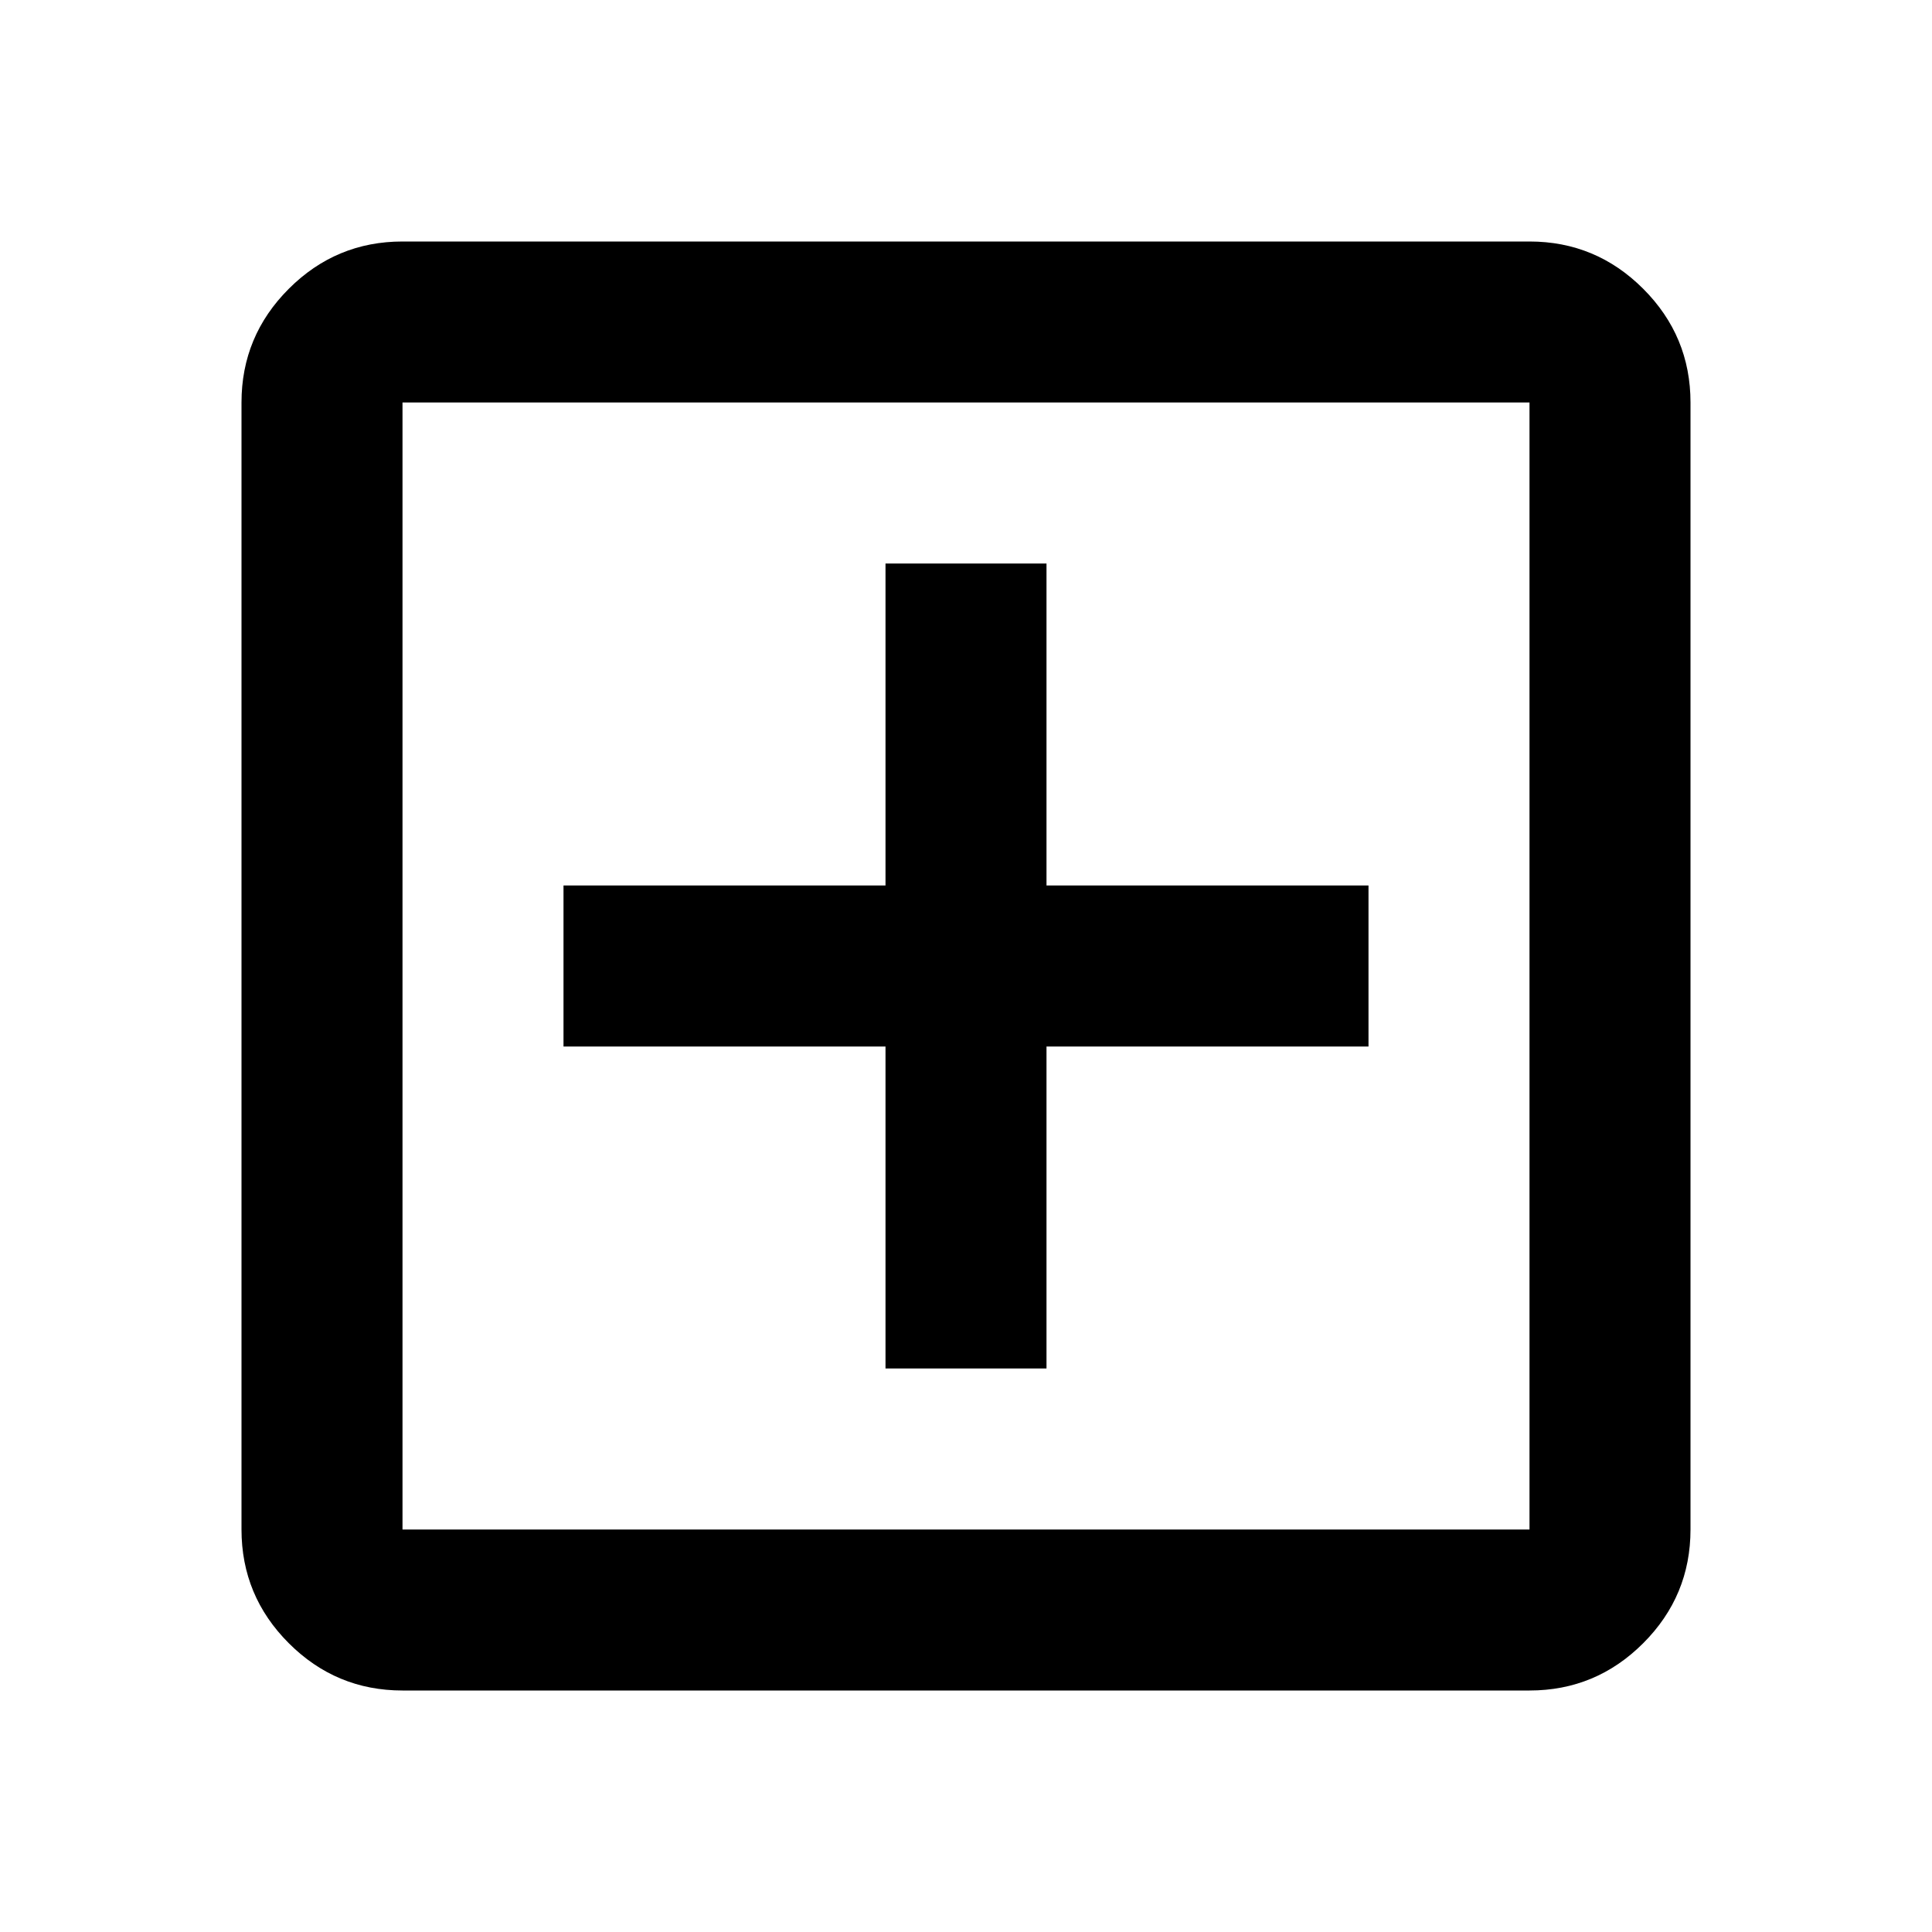
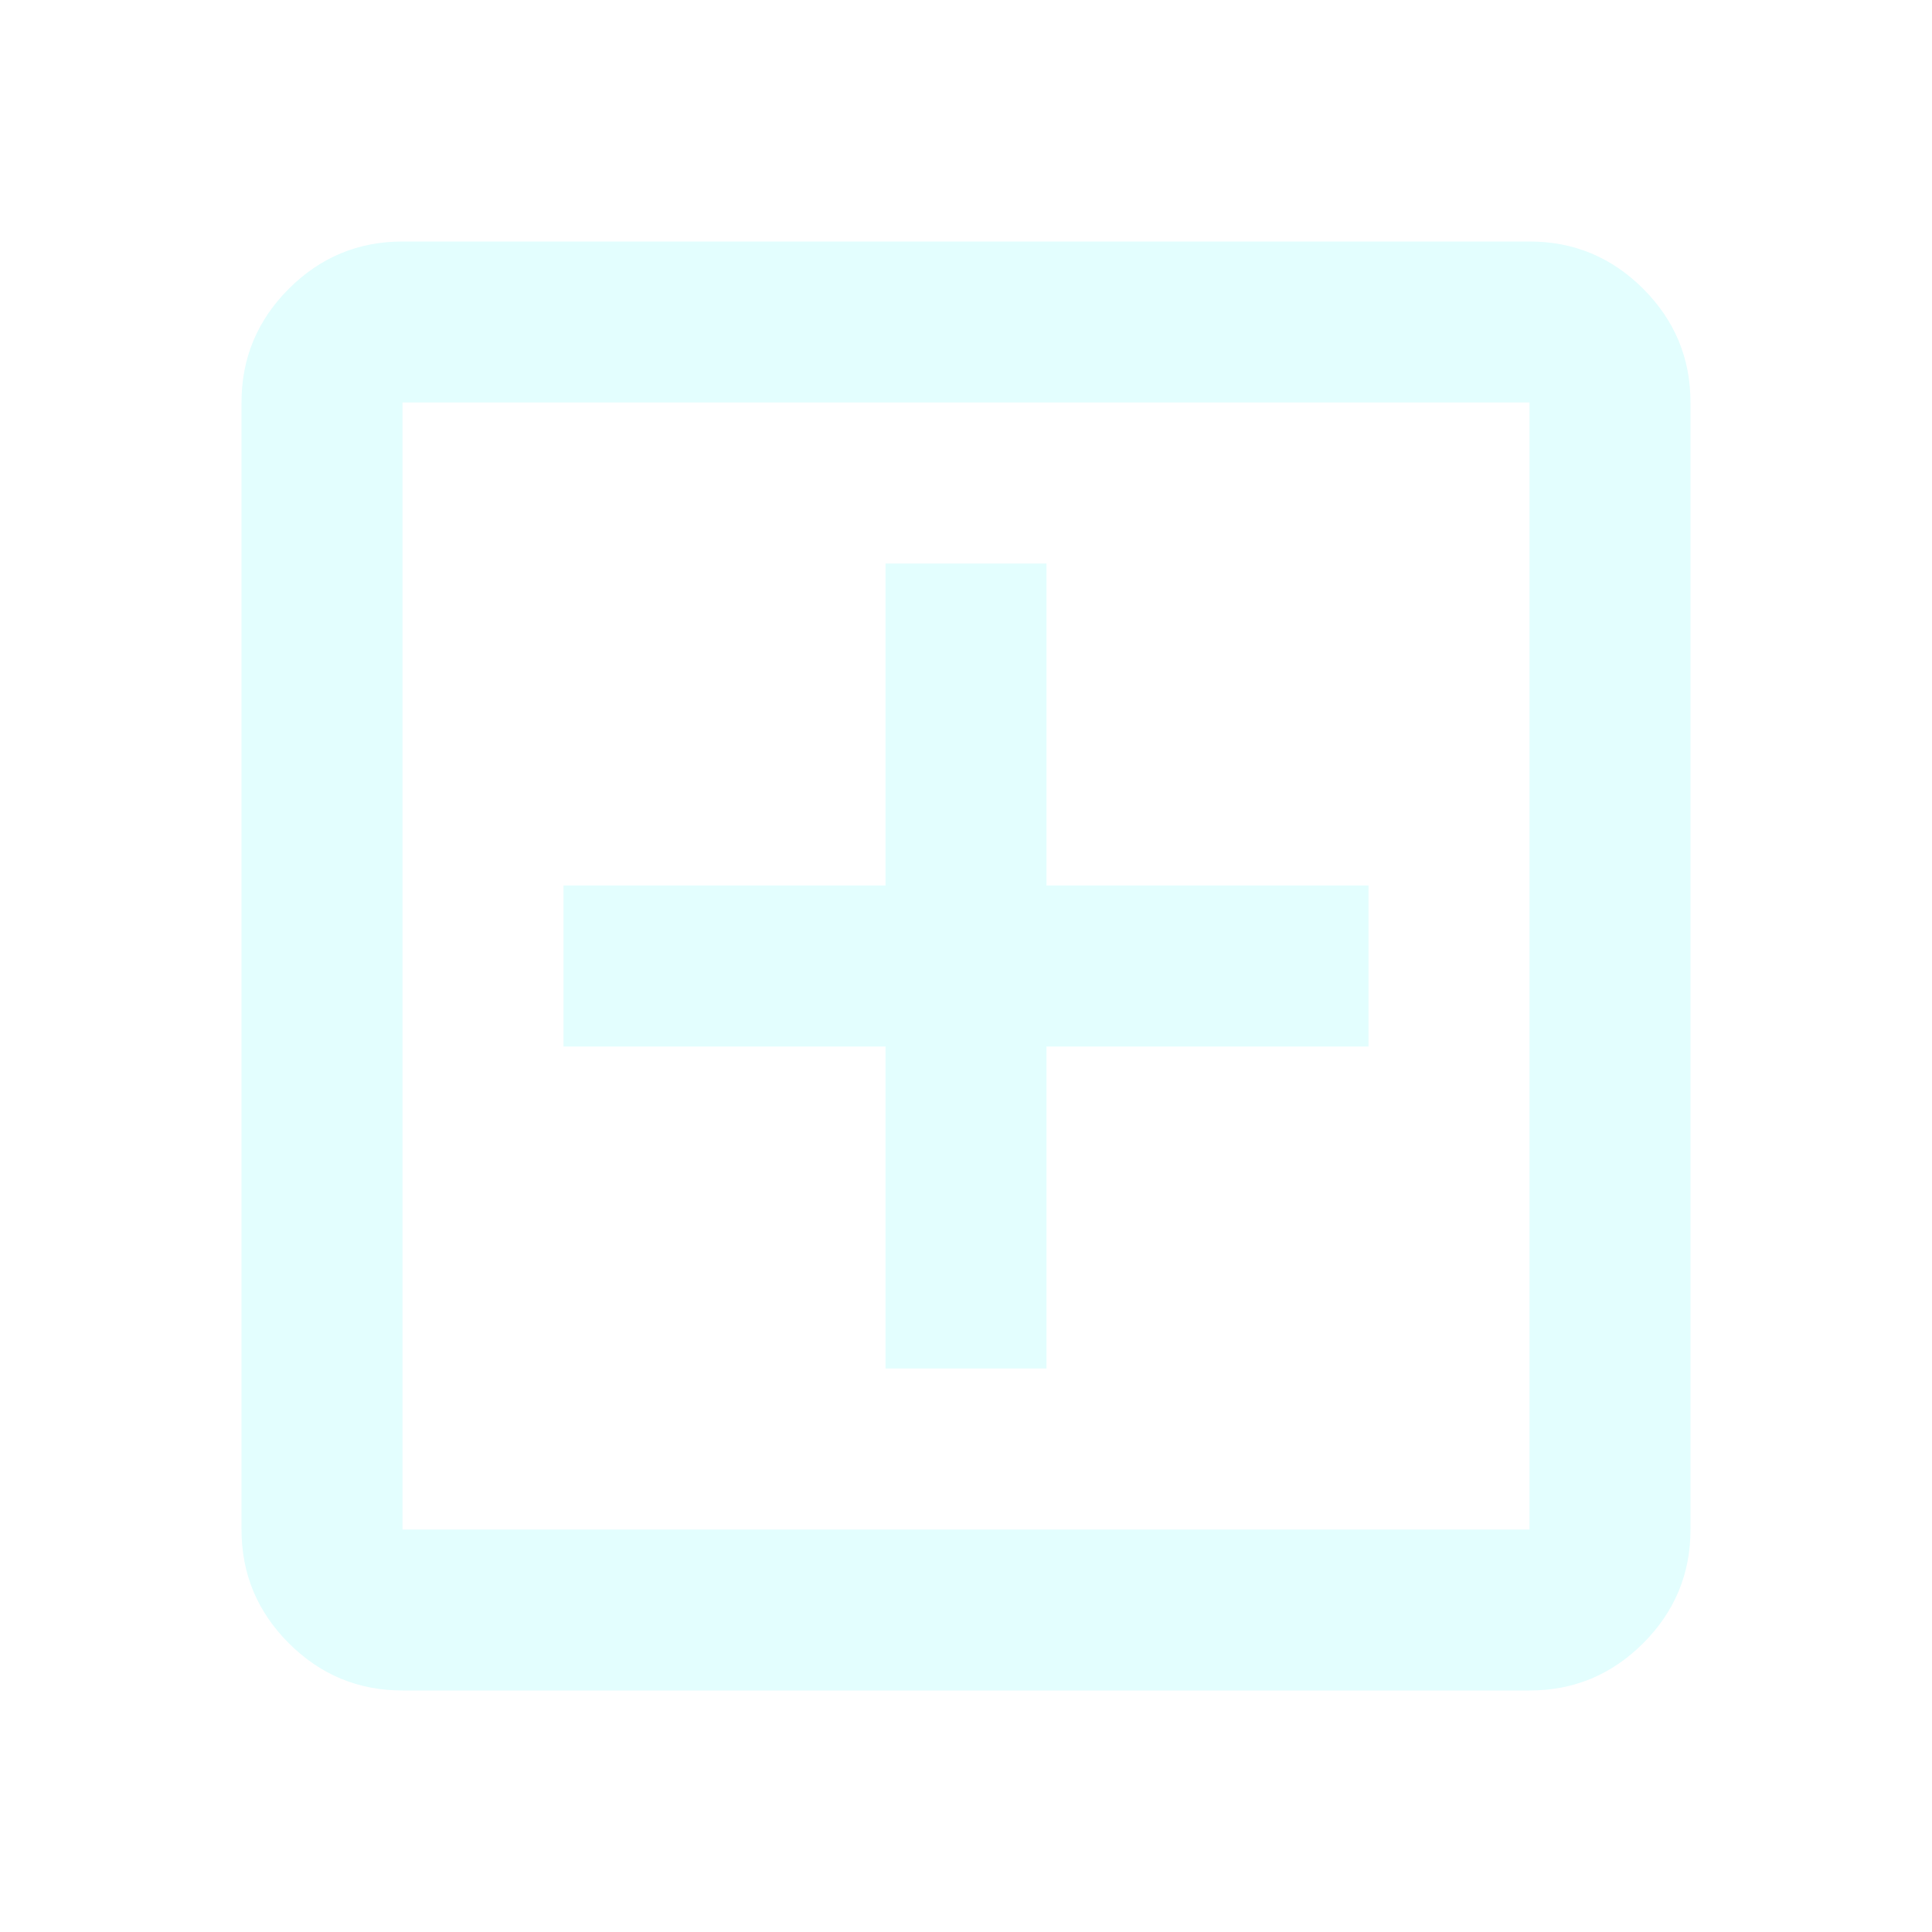
- <svg xmlns="http://www.w3.org/2000/svg" height="24px" viewBox="0 -960 960 960" width="24px" fill="undefined">
+ <svg xmlns="http://www.w3.org/2000/svg" height="34px" viewBox="0 -960 960 960" width="34px" fill="#E3FEFE">
  <path d="M440-280h80v-160h160v-80H520v-160h-80v160H280v80h160v160ZM200-120q-33 0-56.5-23.5T120-200v-560q0-33 23.5-56.5T200-840h560q33 0 56.5 23.5T840-760v560q0 33-23.5 56.5T760-120H200Zm0-80h560v-560H200v560Zm0-560v560-560Z" />
</svg>
